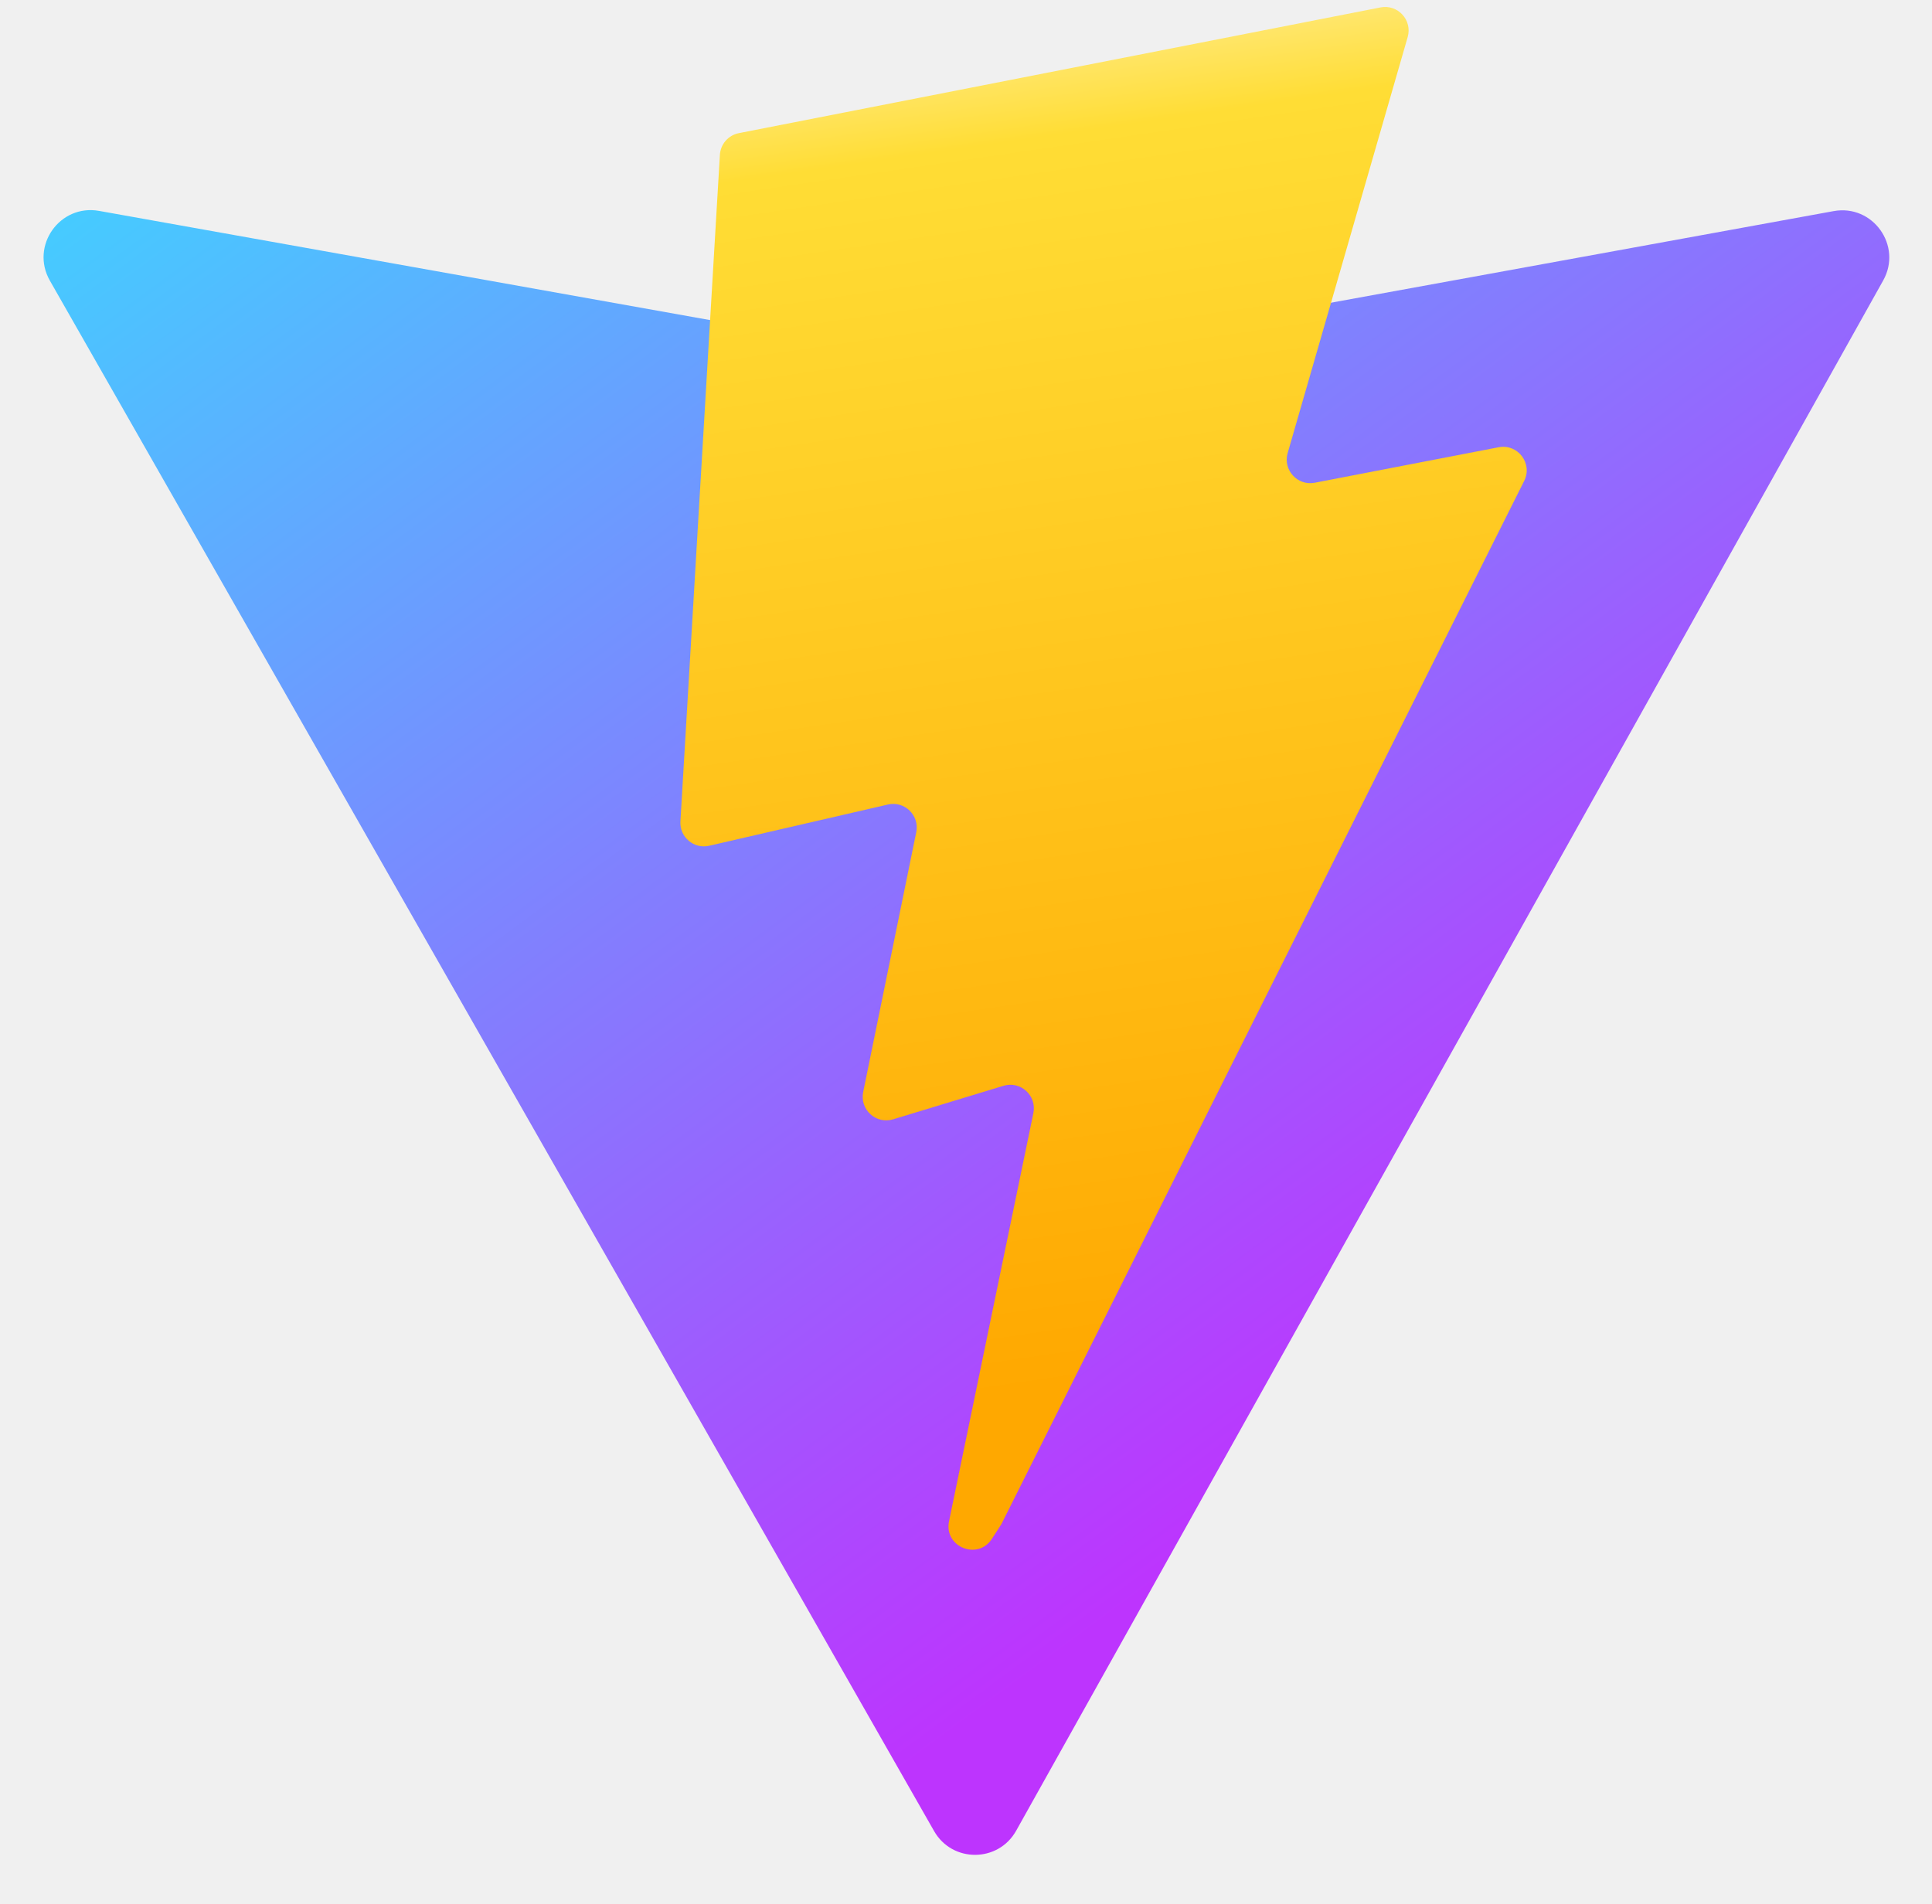
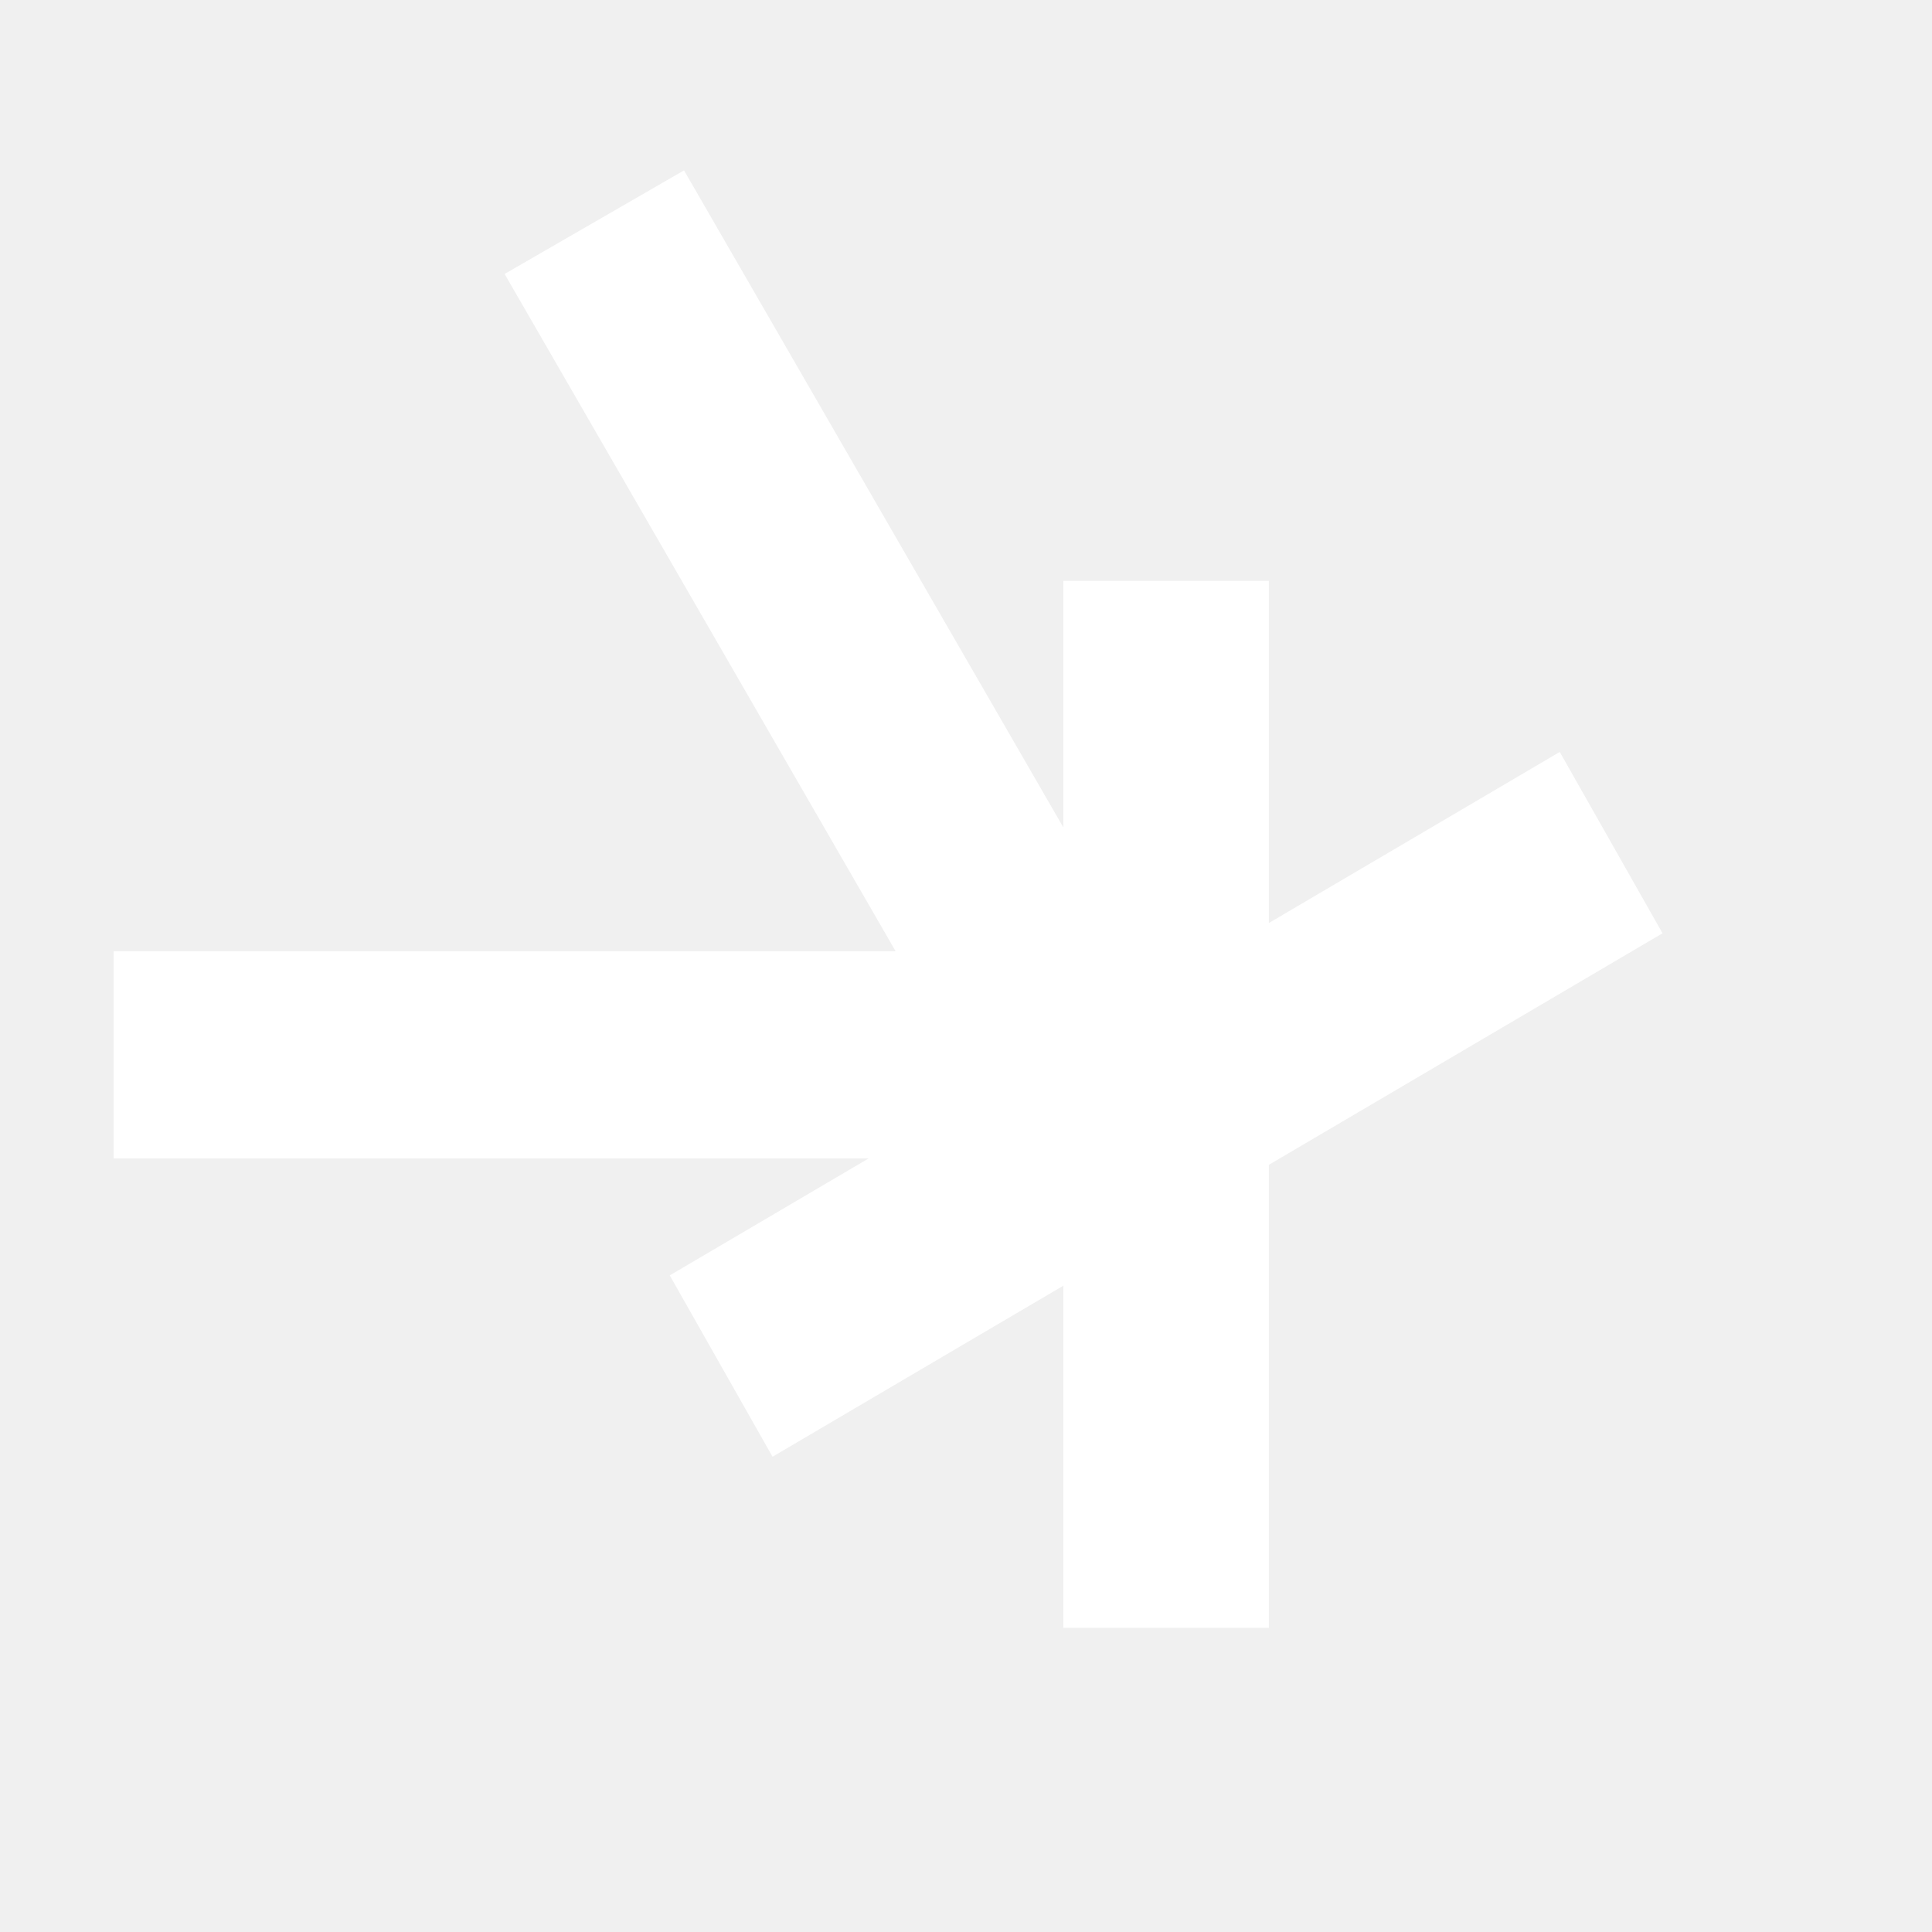
- <svg xmlns="http://www.w3.org/2000/svg" width="410" height="404" viewBox="0 0 410 404" fill="none">
-   <path d="M399.641 59.525L215.643 388.545C211.844 395.338 202.084 395.378 198.228 388.618L10.582 59.556C6.381 52.19 12.68 43.267 21.028 44.759L205.223 77.682C206.398 77.892 207.601 77.89 208.776 77.676L389.119 44.806C397.439 43.289 403.768 52.143 399.641 59.525Z" fill="url(#paint0_linear)" />
-   <path d="M292.965 1.574L156.801 28.255C154.563 28.694 152.906 30.59 152.771 32.866L144.395 174.33C144.198 177.662 147.258 180.248 150.51 179.498L188.42 170.749C191.967 169.931 195.172 173.055 194.443 176.622L183.18 231.775C182.422 235.487 185.907 238.661 189.532 237.56L212.947 230.446C216.577 229.344 220.065 232.527 219.297 236.242L201.398 322.875C200.278 328.294 207.486 331.249 210.492 326.603L212.5 323.5L323.454 102.072C325.312 98.365 322.108 94.137 318.036 94.923L279.014 102.454C275.347 103.161 272.227 99.746 273.262 96.158L298.731 7.867C299.767 4.273 296.636 0.855 292.965 1.574Z" fill="url(#paint1_linear)" />
-   <defs>
-     <linearGradient id="paint0_linear" x1="6" y1="33" x2="235" y2="344" gradientUnits="userSpaceOnUse">
-       <stop stop-color="#41D1FF" />
-       <stop offset="1" stop-color="#BD34FE" />
-     </linearGradient>
-     <linearGradient id="paint1_linear" x1="194.651" y1="8.818" x2="236.076" y2="292.989" gradientUnits="userSpaceOnUse">
-       <stop stop-color="#FFEA83" />
-       <stop offset="0.083" stop-color="#FFDD35" />
-       <stop offset="1" stop-color="#FFA800" />
-     </linearGradient>
-   </defs>
+ <svg xmlns="http://www.w3.org/2000/svg" width="219" height="219" viewBox="0 0 219 219" fill="none">
+   <path fill-rule="evenodd" clip-rule="evenodd" d="M57.199 31.055L77.536 19.314L120.538 93.796V65.846H143.836V104.627L176.805 85.236L188.454 105.791L143.836 132.033V184.518H120.538V145.736L87.569 165.127L75.92 144.572L98.465 131.312H12.877L12.877 107.829H101.524L57.199 31.055Z" fill="white" />
</svg>
